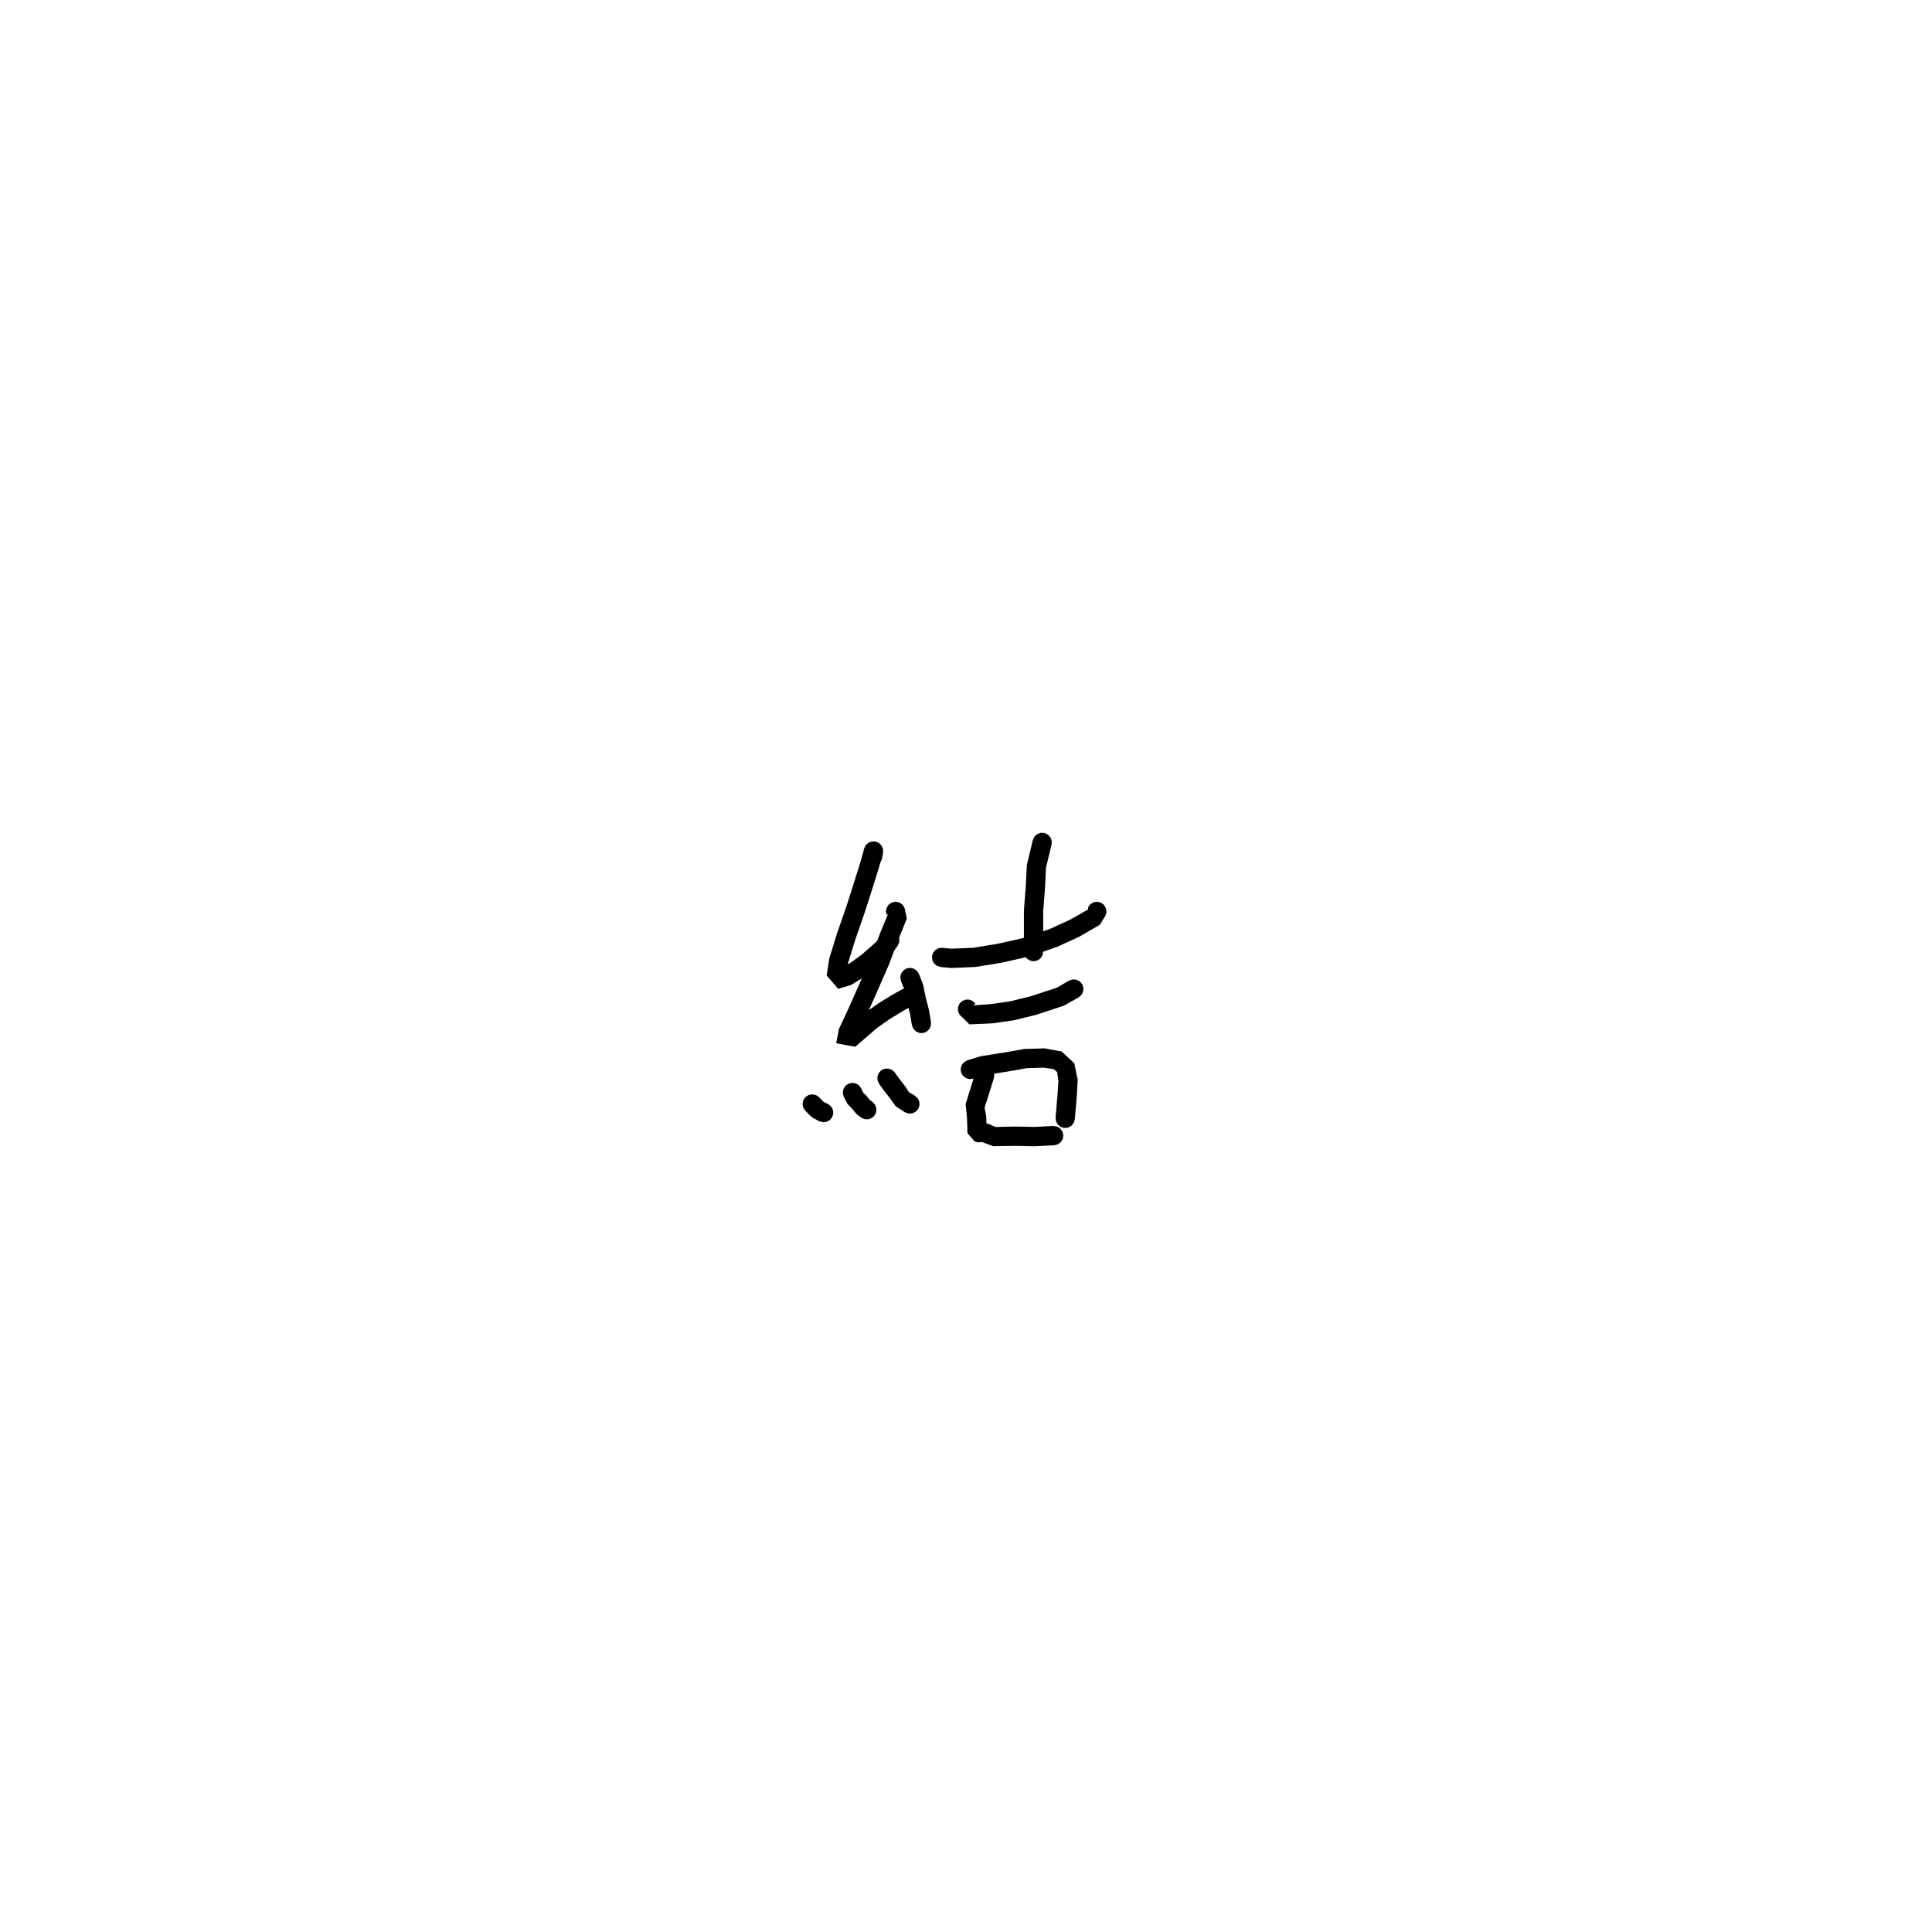
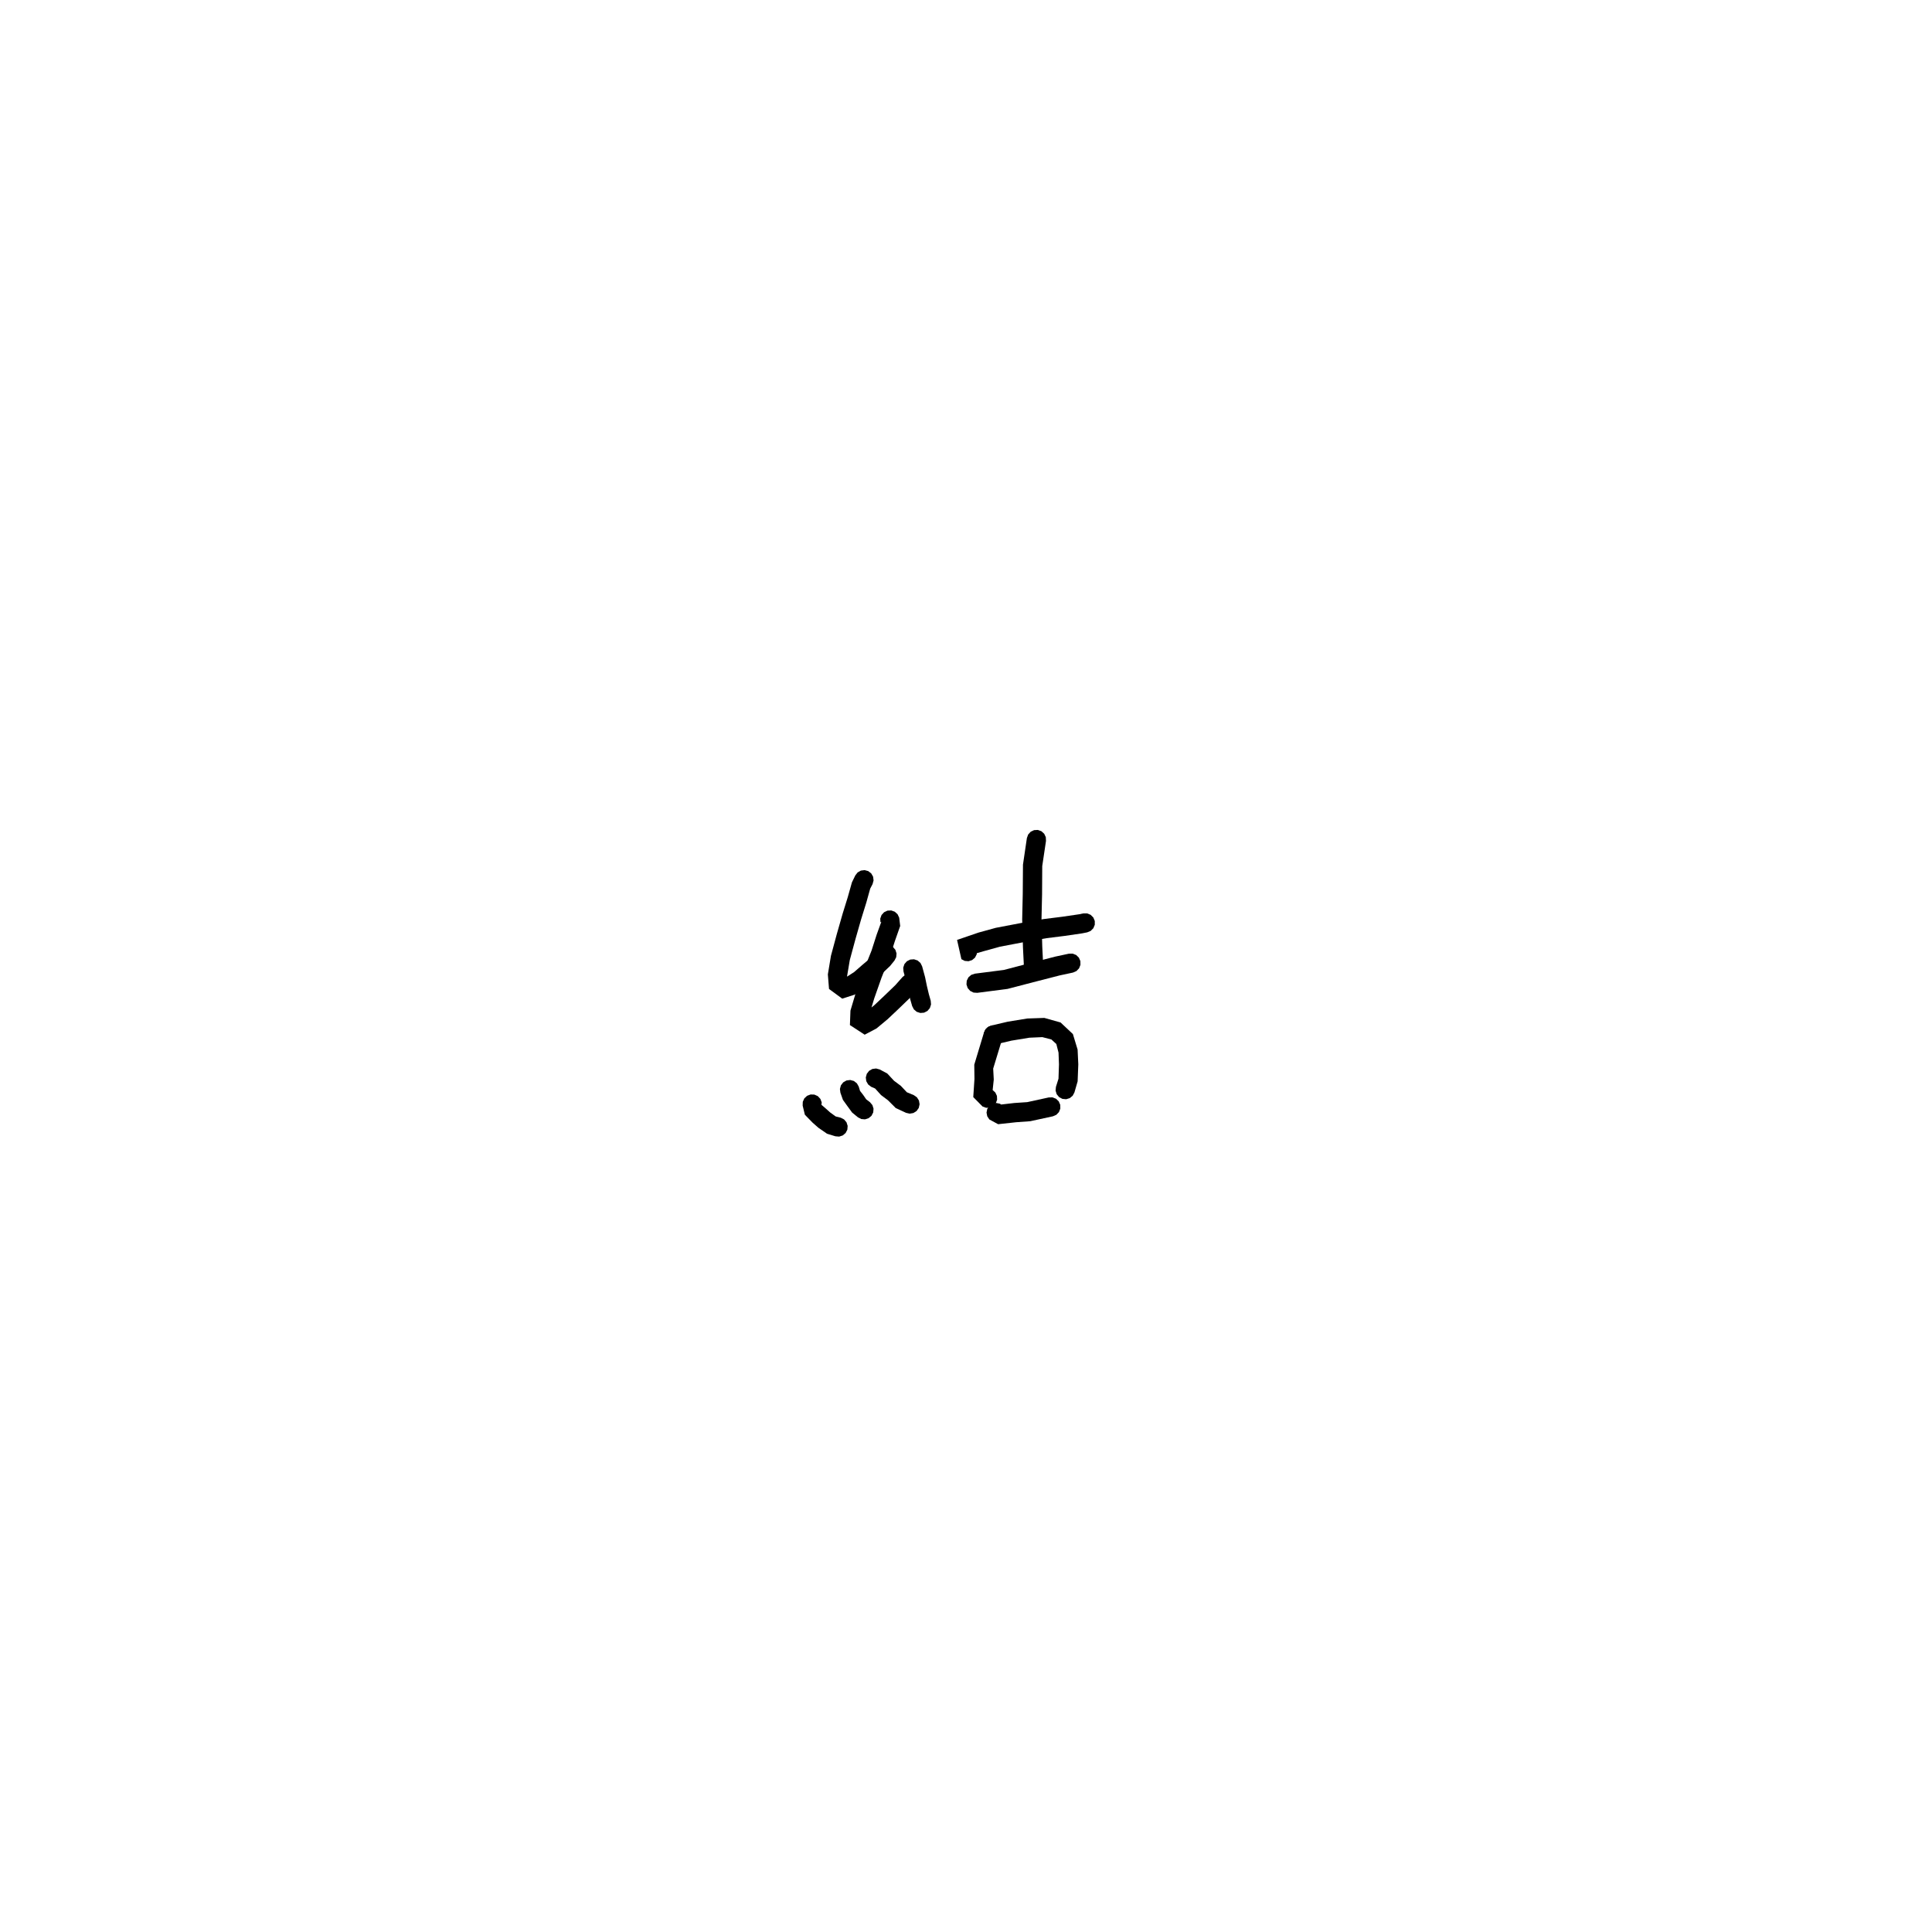
<svg xmlns="http://www.w3.org/2000/svg" viewBox="-300 -300 900 900" width="900" height="900" overflow="visible">
-   <path d="M 110.912 99.847 L 111.358 97.168 L 111.304 95.413 L 110.581 93.813 L 109.302 92.611 L 107.659 91.99 L 105.904 92.045 L 104.304 92.767 L 103.102 94.046 L 102.481 95.689 L 102.034 98.367 L 102.089 100.122 L 102.811 101.723 L 104.091 102.925 L 105.733 103.546 L 107.488 103.491 L 109.089 102.769 L 110.291 101.489 Z M 102.584 95.224 L 100.821 101.573 L 98.164 110.073 L 94.436 121.791 L 89.878 134.93 L 86.308 146.483 L 85.1 154.426 L 90.441 160.633 L 96.484 158.82 L 101.76 155.604 L 107.129 151.649 L 111.335 148.008 L 115.588 144.118 L 118.171 140.562 L 118.893 138.962 L 118.948 137.207 L 118.327 135.564 L 117.124 134.285 L 115.524 133.562 L 113.769 133.508 L 112.127 134.129 L 110.847 135.331 L 108.965 138.025 L 105.361 141.277 L 101.532 144.601 L 96.722 148.146 L 92.356 150.823 L 91.434 151.688 L 94.096 154.145 L 95.031 148.696 L 98.426 137.748 L 102.974 124.637 L 106.746 112.784 L 109.447 104.141 L 111.255 97.633 L 111.386 95.882 L 110.837 94.214 L 109.692 92.884 L 108.124 92.093 L 106.373 91.962 L 104.705 92.511 L 103.375 93.657 Z" fill="black" fill-rule="nonzero" />
-   <path d="M 113.009 126.225 L 113.726 125.65 L 109.782 135.238 L 105.79 145.885 L 100.213 158.631 L 94.877 170.638 L 90.796 179.354 L 89.542 186.005 L 98.434 187.637 L 102.995 183.666 L 108.7 178.731 L 114.557 174.662 L 120.813 170.84 L 124.73 168.666 L 126.069 167.53 L 126.871 165.968 L 127.015 164.218 L 126.478 162.547 L 125.343 161.208 L 123.781 160.405 L 122.031 160.262 L 120.359 160.798 L 116.241 163.088 L 109.639 167.124 L 103.175 171.626 L 97.094 176.87 L 93.084 180.399 L 98.225 183.637 L 99.115 182.789 L 103.07 174.362 L 108.448 162.262 L 114.12 149.293 L 118.165 138.512 L 122.435 127.922 L 121.366 122.882 L 120.408 121.411 L 118.96 120.417 L 117.242 120.054 L 115.516 120.375 L 114.045 121.333 L 113.051 122.781 L 112.688 124.499 Z" fill="black" fill-rule="nonzero" />
-   <path d="M 119.706 157.028 L 121.347 161.073 L 122.446 166.548 L 123.948 172.371 L 124.802 177.526 L 125.423 179.168 L 126.626 180.448 L 128.226 181.17 L 129.981 181.224 L 131.623 180.603 L 132.903 179.401 L 133.625 177.801 L 133.68 176.046 L 132.748 170.486 L 131.215 164.524 L 129.992 158.57 L 128.062 153.686 L 127.104 152.214 L 125.657 151.221 L 123.939 150.857 L 122.213 151.179 L 120.741 152.137 L 119.748 153.585 L 119.384 155.302 Z" fill="black" fill-rule="nonzero" />
-   <path d="M 75.166 217.468 L 78.327 220.564 L 81.693 222.328 L 83.386 222.792 L 85.128 222.573 L 86.654 221.703 L 87.73 220.316 L 88.194 218.623 L 87.974 216.881 L 87.105 215.355 L 85.718 214.279 L 83.727 213.364 L 81.53 211.104 L 80.07 210.128 L 78.348 209.786 L 76.626 210.128 L 75.166 211.104 L 74.191 212.564 L 73.848 214.286 L 74.191 216.008 Z" fill="black" fill-rule="nonzero" />
-   <path d="M 93.073 210.941 L 94.761 214.202 L 96.949 216.472 L 98.827 218.807 L 101.095 220.564 L 102.678 221.323 L 104.431 221.419 L 106.087 220.836 L 107.395 219.664 L 108.154 218.081 L 108.249 216.328 L 107.667 214.672 L 106.495 213.364 L 105.191 212.443 L 103.676 210.493 L 102.114 209.012 L 101.123 206.916 L 100.047 205.529 L 98.521 204.66 L 96.779 204.44 L 95.086 204.904 L 93.699 205.98 L 92.829 207.506 L 92.61 209.248 Z" fill="black" fill-rule="nonzero" />
-   <path d="M 109.508 204.848 L 111.802 208.057 L 114.362 211.322 L 117.205 215.309 L 121.499 218.102 L 123.141 218.724 L 124.896 218.67 L 126.497 217.949 L 127.7 216.671 L 128.322 215.029 L 128.269 213.274 L 127.548 211.673 L 126.269 210.47 L 123.42 208.798 L 121.62 206 L 119.002 202.657 L 116.831 199.617 L 115.552 198.414 L 113.909 197.793 L 112.154 197.848 L 110.554 198.57 L 109.352 199.85 L 108.731 201.492 L 108.786 203.247 Z" fill="black" fill-rule="nonzero" />
-   <path d="M 138.168 150.46 L 143.08 150.929 L 154.349 150.458 L 166.266 148.523 L 179.757 145.489 L 192.511 141.057 L 202.817 136.323 L 212.328 130.809 L 214.962 126.566 L 215.426 124.873 L 215.207 123.131 L 214.337 121.605 L 212.95 120.529 L 211.256 120.065 L 209.514 120.284 L 207.989 121.154 L 206.913 122.541 L 206.868 123.655 L 198.701 128.32 L 189.186 132.693 L 177.297 136.832 L 164.538 139.691 L 153.418 141.506 L 143.08 141.929 L 139.064 141.504 L 137.316 141.674 L 135.767 142.499 L 134.651 143.855 L 134.138 145.534 L 134.308 147.282 L 135.133 148.832 L 136.489 149.948 Z" fill="black" fill-rule="nonzero" />
-   <path d="M 181.115 91.361 L 178.361 102.912 L 177.786 113.817 L 176.977 124.107 L 176.973 134.375 L 176.973 143.304 L 177.316 145.026 L 178.291 146.486 L 179.751 147.461 L 181.473 147.804 L 183.195 147.461 L 184.655 146.486 L 185.631 145.026 L 185.973 143.304 L 185.973 134.375 L 185.97 124.464 L 186.767 114.397 L 187.264 104.231 L 189.867 93.461 L 189.936 91.706 L 189.328 90.059 L 188.136 88.77 L 186.541 88.035 L 184.787 87.966 L 183.14 88.574 L 181.85 89.766 Z" fill="black" fill-rule="nonzero" />
-   <path d="M 146.925 172.585 L 151.613 177.188 L 162.365 176.71 L 172.154 175.31 L 182.464 172.803 L 195.675 168.452 L 202.456 164.621 L 203.781 163.47 L 204.565 161.898 L 204.687 160.147 L 204.13 158.482 L 202.979 157.156 L 201.407 156.373 L 199.656 156.25 L 197.991 156.807 L 192.272 160.12 L 179.947 164.162 L 170.436 166.476 L 161.474 167.754 L 153.297 168.347 L 154.414 167.593 L 153.174 166.35 L 151.552 165.677 L 149.796 165.675 L 148.173 166.345 L 146.931 167.585 L 146.257 169.207 L 146.255 170.963 Z" fill="black" fill-rule="nonzero" />
-   <path d="M 154.41 199.551 L 149.822 214.331 L 150.468 220.779 L 150.683 227.892 L 154.014 231.703 L 155.708 232.167 L 157.45 231.948 L 158.975 231.078 L 160.052 229.691 L 160.515 227.998 L 160.296 226.256 L 159.426 224.73 L 158.039 223.654 L 159.585 226.573 L 159.443 220.114 L 158.661 216.026 L 163.001 202.235 L 163.187 200.489 L 162.692 198.805 L 161.589 197.438 L 160.048 196.598 L 158.302 196.411 L 156.617 196.907 L 155.251 198.009 Z" fill="black" fill-rule="nonzero" />
-   <path d="M 153.332 202.515 L 158.736 200.833 L 169.353 199.171 L 178.198 197.6 L 186.054 197.351 L 190.886 198.036 L 192.471 199.469 L 193.05 203.515 L 192.611 210.374 L 191.722 220.592 L 191.914 222.338 L 192.76 223.877 L 194.13 224.975 L 195.816 225.465 L 197.561 225.273 L 199.1 224.428 L 200.198 223.058 L 200.688 221.372 L 201.585 211.054 L 202.04 203.092 L 200.475 195.353 L 194.561 189.821 L 186.535 188.364 L 177.249 188.65 L 167.88 190.293 L 156.889 192.024 L 150.686 193.913 L 149.14 194.747 L 148.032 196.109 L 147.529 197.791 L 147.708 199.538 L 148.542 201.083 L 149.903 202.191 L 151.586 202.694 Z" fill="black" fill-rule="nonzero" />
-   <path d="M 157.034 231.857 L 162.663 233.936 L 172.902 233.786 L 181.987 233.964 L 191.073 233.512 L 192.776 233.084 L 194.185 232.037 L 195.086 230.53 L 195.343 228.793 L 194.914 227.09 L 193.867 225.681 L 192.361 224.78 L 190.624 224.523 L 181.852 224.965 L 172.902 224.786 L 163.676 224.993 L 160.377 223.5 L 158.65 223.179 L 156.933 223.542 L 155.485 224.536 L 154.527 226.007 L 154.206 227.733 L 154.569 229.451 L 155.562 230.899 Z" fill="black" fill-rule="nonzero" />
+   <path d="M 98.43 107.809 L 96.859 111.041 L 94.926 117.918 L 92.516 125.684 L 89.816 135.135 L 87.082 145.267 L 85.649 153.912 L 86.188 160.687 L 92.331 165.209 L 98.144 163.346 L 103.28 160.029 L 107.527 156.363 L 111.081 153.354 L 114.646 149.974 L 116.684 147.454 L 117.492 145.895 L 117.642 144.146 L 117.112 142.472 L 115.981 141.129 L 114.422 140.321 L 112.673 140.17 L 110.999 140.701 L 109.656 141.832 L 108.121 143.776 L 105.08 146.646 L 101.67 149.53 L 97.88 152.829 L 93.909 155.404 L 92.759 156.219 L 94.615 157.527 L 94.618 154.659 L 95.865 147.233 L 98.488 137.544 L 101.144 128.245 L 103.556 120.475 L 105.373 113.959 L 106.48 111.834 L 106.944 110.14 L 106.724 108.398 L 105.855 106.873 L 104.468 105.797 L 102.774 105.333 L 101.032 105.552 L 99.507 106.422 Z" fill="black" fill-rule="nonzero" />
+   <path d="M 110.143 129.663 L 110.566 129.366 L 108.37 135.436 L 105.996 142.832 L 102.26 152.17 L 98.716 162.257 L 96.175 170.779 L 95.924 177.515 L 102.802 182.002 L 108.296 179.101 L 113.481 174.792 L 118.42 170.13 L 123.543 165.186 L 127.247 161.025 L 128.135 159.511 L 128.376 157.771 L 127.933 156.072 L 126.874 154.672 L 125.359 153.784 L 123.62 153.543 L 121.921 153.987 L 120.521 155.046 L 117.082 158.921 L 112.205 163.62 L 107.501 168.065 L 103.043 171.792 L 101.037 173.177 L 104.701 175.521 L 104.986 172.614 L 107.266 165.065 L 110.687 155.33 L 114.45 145.918 L 116.898 138.314 L 119.345 131.348 L 118.875 127.48 L 118.125 125.892 L 116.824 124.713 L 115.171 124.12 L 113.418 124.206 L 111.83 124.956 L 110.65 126.256 L 110.058 127.909 Z" fill="black" fill-rule="nonzero" />
+   <path d="M 120.882 152.523 L 122.189 157.31 L 122.973 161.155 L 123.992 165.415 L 124.914 168.647 L 125.717 170.209 L 127.056 171.344 L 128.727 171.881 L 130.477 171.738 L 132.039 170.935 L 133.175 169.596 L 133.712 167.924 L 133.568 166.174 L 132.704 163.156 L 131.759 159.202 L 130.936 155.19 L 129.565 150.155 L 128.781 148.584 L 127.456 147.432 L 125.791 146.875 L 124.039 146.998 L 122.468 147.781 L 121.316 149.107 L 120.759 150.772 Z" fill="black" fill-rule="nonzero" />
+   <path d="M 73.909 215.026 L 74.936 219.28 L 78.496 222.936 L 81.203 225.332 L 85.264 228.132 L 89.166 229.327 L 90.915 229.471 L 92.587 228.934 L 93.926 227.798 L 94.729 226.236 L 94.872 224.486 L 94.335 222.815 L 93.2 221.476 L 91.638 220.673 L 89.289 220.082 L 86.744 218.24 L 84.629 216.349 L 82.653 214.649 L 82.787 213.546 L 82.166 211.904 L 80.964 210.624 L 79.363 209.902 L 77.608 209.847 L 75.966 210.468 L 74.686 211.67 L 73.964 213.271 Z" fill="black" fill-rule="nonzero" />
+   <path d="M 91.49 209.012 L 92.67 212.364 L 94.798 215.325 L 96.94 218.256 L 99.644 220.478 L 101.203 221.286 L 102.952 221.437 L 104.626 220.906 L 105.969 219.775 L 106.778 218.217 L 106.928 216.467 L 106.397 214.794 L 105.266 213.45 L 103.506 212.101 L 102.077 210.032 L 100.634 208.172 L 100.028 206.166 L 99.158 204.641 L 97.771 203.564 L 96.078 203.101 L 94.336 203.32 L 92.811 204.19 L 91.734 205.577 L 91.27 207.27 Z" fill="black" fill-rule="nonzero" />
+   <path d="M 105.8 206.257 L 107.66 207.069 L 110.403 210.109 L 113.662 212.56 L 117.276 216.18 L 122.056 218.398 L 123.769 218.784 L 125.499 218.486 L 126.984 217.548 L 127.996 216.113 L 128.382 214.401 L 128.084 212.67 L 127.146 211.186 L 125.712 210.174 L 122.456 208.82 L 119.641 205.833 L 116.472 203.463 L 113.322 200.074 L 109.825 198.207 L 108.132 197.743 L 106.389 197.963 L 104.864 198.833 L 103.788 200.22 L 103.324 201.913 L 103.543 203.655 L 104.413 205.181 Z" fill="black" fill-rule="nonzero" />
+   <path d="M 153.481 139.79 L 151.039 145.19 L 158.387 143.062 L 165.855 140.997 L 176.926 138.891 L 187.51 137.038 L 196.004 135.977 L 204.05 134.802 L 206.463 134.323 L 208.084 133.65 L 209.325 132.407 L 209.995 130.784 L 209.993 129.028 L 209.319 127.407 L 208.077 126.166 L 206.454 125.496 L 204.698 125.498 L 202.646 125.912 L 194.799 127.058 L 186.151 128.141 L 175.306 130.038 L 163.877 132.217 L 155.809 134.438 L 145.836 137.846 L 147.859 146.817 L 149.417 147.626 L 151.167 147.776 L 152.84 147.245 L 154.184 146.115 L 154.992 144.556 L 155.142 142.807 L 154.612 141.133 Z" fill="black" fill-rule="nonzero" />
+   <path d="M 178.361 90.412 L 176.539 102.794 L 176.438 116.454 L 176.17 128.32 L 176.53 141.238 L 176.979 150.225 L 177.407 151.928 L 178.454 153.337 L 179.961 154.238 L 181.698 154.494 L 183.401 154.066 L 184.81 153.019 L 185.711 151.512 L 185.968 149.775 L 185.524 140.905 L 185.17 128.287 L 185.437 116.582 L 185.515 103.456 L 187.264 91.731 L 187.177 89.977 L 186.426 88.39 L 185.125 87.211 L 183.472 86.62 L 181.718 86.706 L 180.131 87.457 L 178.952 88.759 Z" fill="black" fill-rule="nonzero" />
+   <path d="M 155.263 162.499 L 169.365 160.671 L 181.263 157.57 L 193.696 154.373 L 199.827 153.061 L 201.439 152.365 L 202.662 151.105 L 203.31 149.473 L 203.284 147.718 L 202.588 146.106 L 201.329 144.883 L 199.697 144.235 L 197.941 144.261 L 191.572 145.627 L 179.005 148.858 L 167.689 151.829 L 154.112 153.573 L 152.448 154.133 L 151.124 155.287 L 150.344 156.86 L 150.225 158.612 L 150.785 160.276 L 151.939 161.599 L 153.512 162.379 Z" fill="black" fill-rule="nonzero" />
+   <path d="M 158.417 180.838 L 153.853 195.959 L 153.94 202.618 L 153.385 211.073 L 157.729 215.466 L 159.382 216.058 L 161.136 215.973 L 162.724 215.223 L 163.903 213.922 L 164.496 212.269 L 164.41 210.516 L 163.66 208.928 L 162.36 207.748 L 162.24 209.463 L 162.935 202.918 L 162.665 197.791 L 167.03 183.448 L 167.201 181.7 L 166.691 180.02 L 165.577 178.663 L 164.028 177.836 L 162.281 177.665 L 160.601 178.175 L 159.244 179.289 Z" fill="black" fill-rule="nonzero" />
+   <path d="M 163.754 186.523 L 171.181 184.773 L 179.545 183.403 L 185.561 183.137 L 189.78 184.227 L 192.079 186.333 L 193.101 190.35 L 193.312 195.804 L 193.086 202.517 L 191.895 206.296 L 191.728 208.044 L 192.243 209.723 L 193.361 211.077 L 194.912 211.899 L 196.66 212.066 L 198.339 211.551 L 199.693 210.433 L 200.516 208.882 L 202.003 203.733 L 202.312 195.804 L 201.989 188.936 L 199.796 181.703 L 194.059 176.309 L 186.493 174.185 L 178.58 174.455 L 169.444 175.942 L 161.693 177.762 L 160.095 178.49 L 158.897 179.774 L 158.282 181.419 L 158.343 183.174 L 159.071 184.771 L 160.355 185.969 L 161.999 186.584 Z" fill="black" fill-rule="nonzero" />
+   <path d="M 160.881 221.486 L 164.955 223.696 L 173.322 222.784 L 179.958 222.3 L 190.465 220.022 L 192.075 219.322 L 193.294 218.058 L 193.937 216.425 L 193.906 214.669 L 193.206 213.059 L 191.942 211.84 L 190.309 211.197 L 188.553 211.228 L 178.525 213.415 L 172.482 213.823 L 164.955 214.696 L 167.244 215.122 L 165.785 214.146 L 164.062 213.804 L 162.34 214.146 L 160.881 215.122 L 159.905 216.582 L 159.562 218.304 L 159.905 220.026 Z" fill="black" fill-rule="nonzero" />
</svg>
